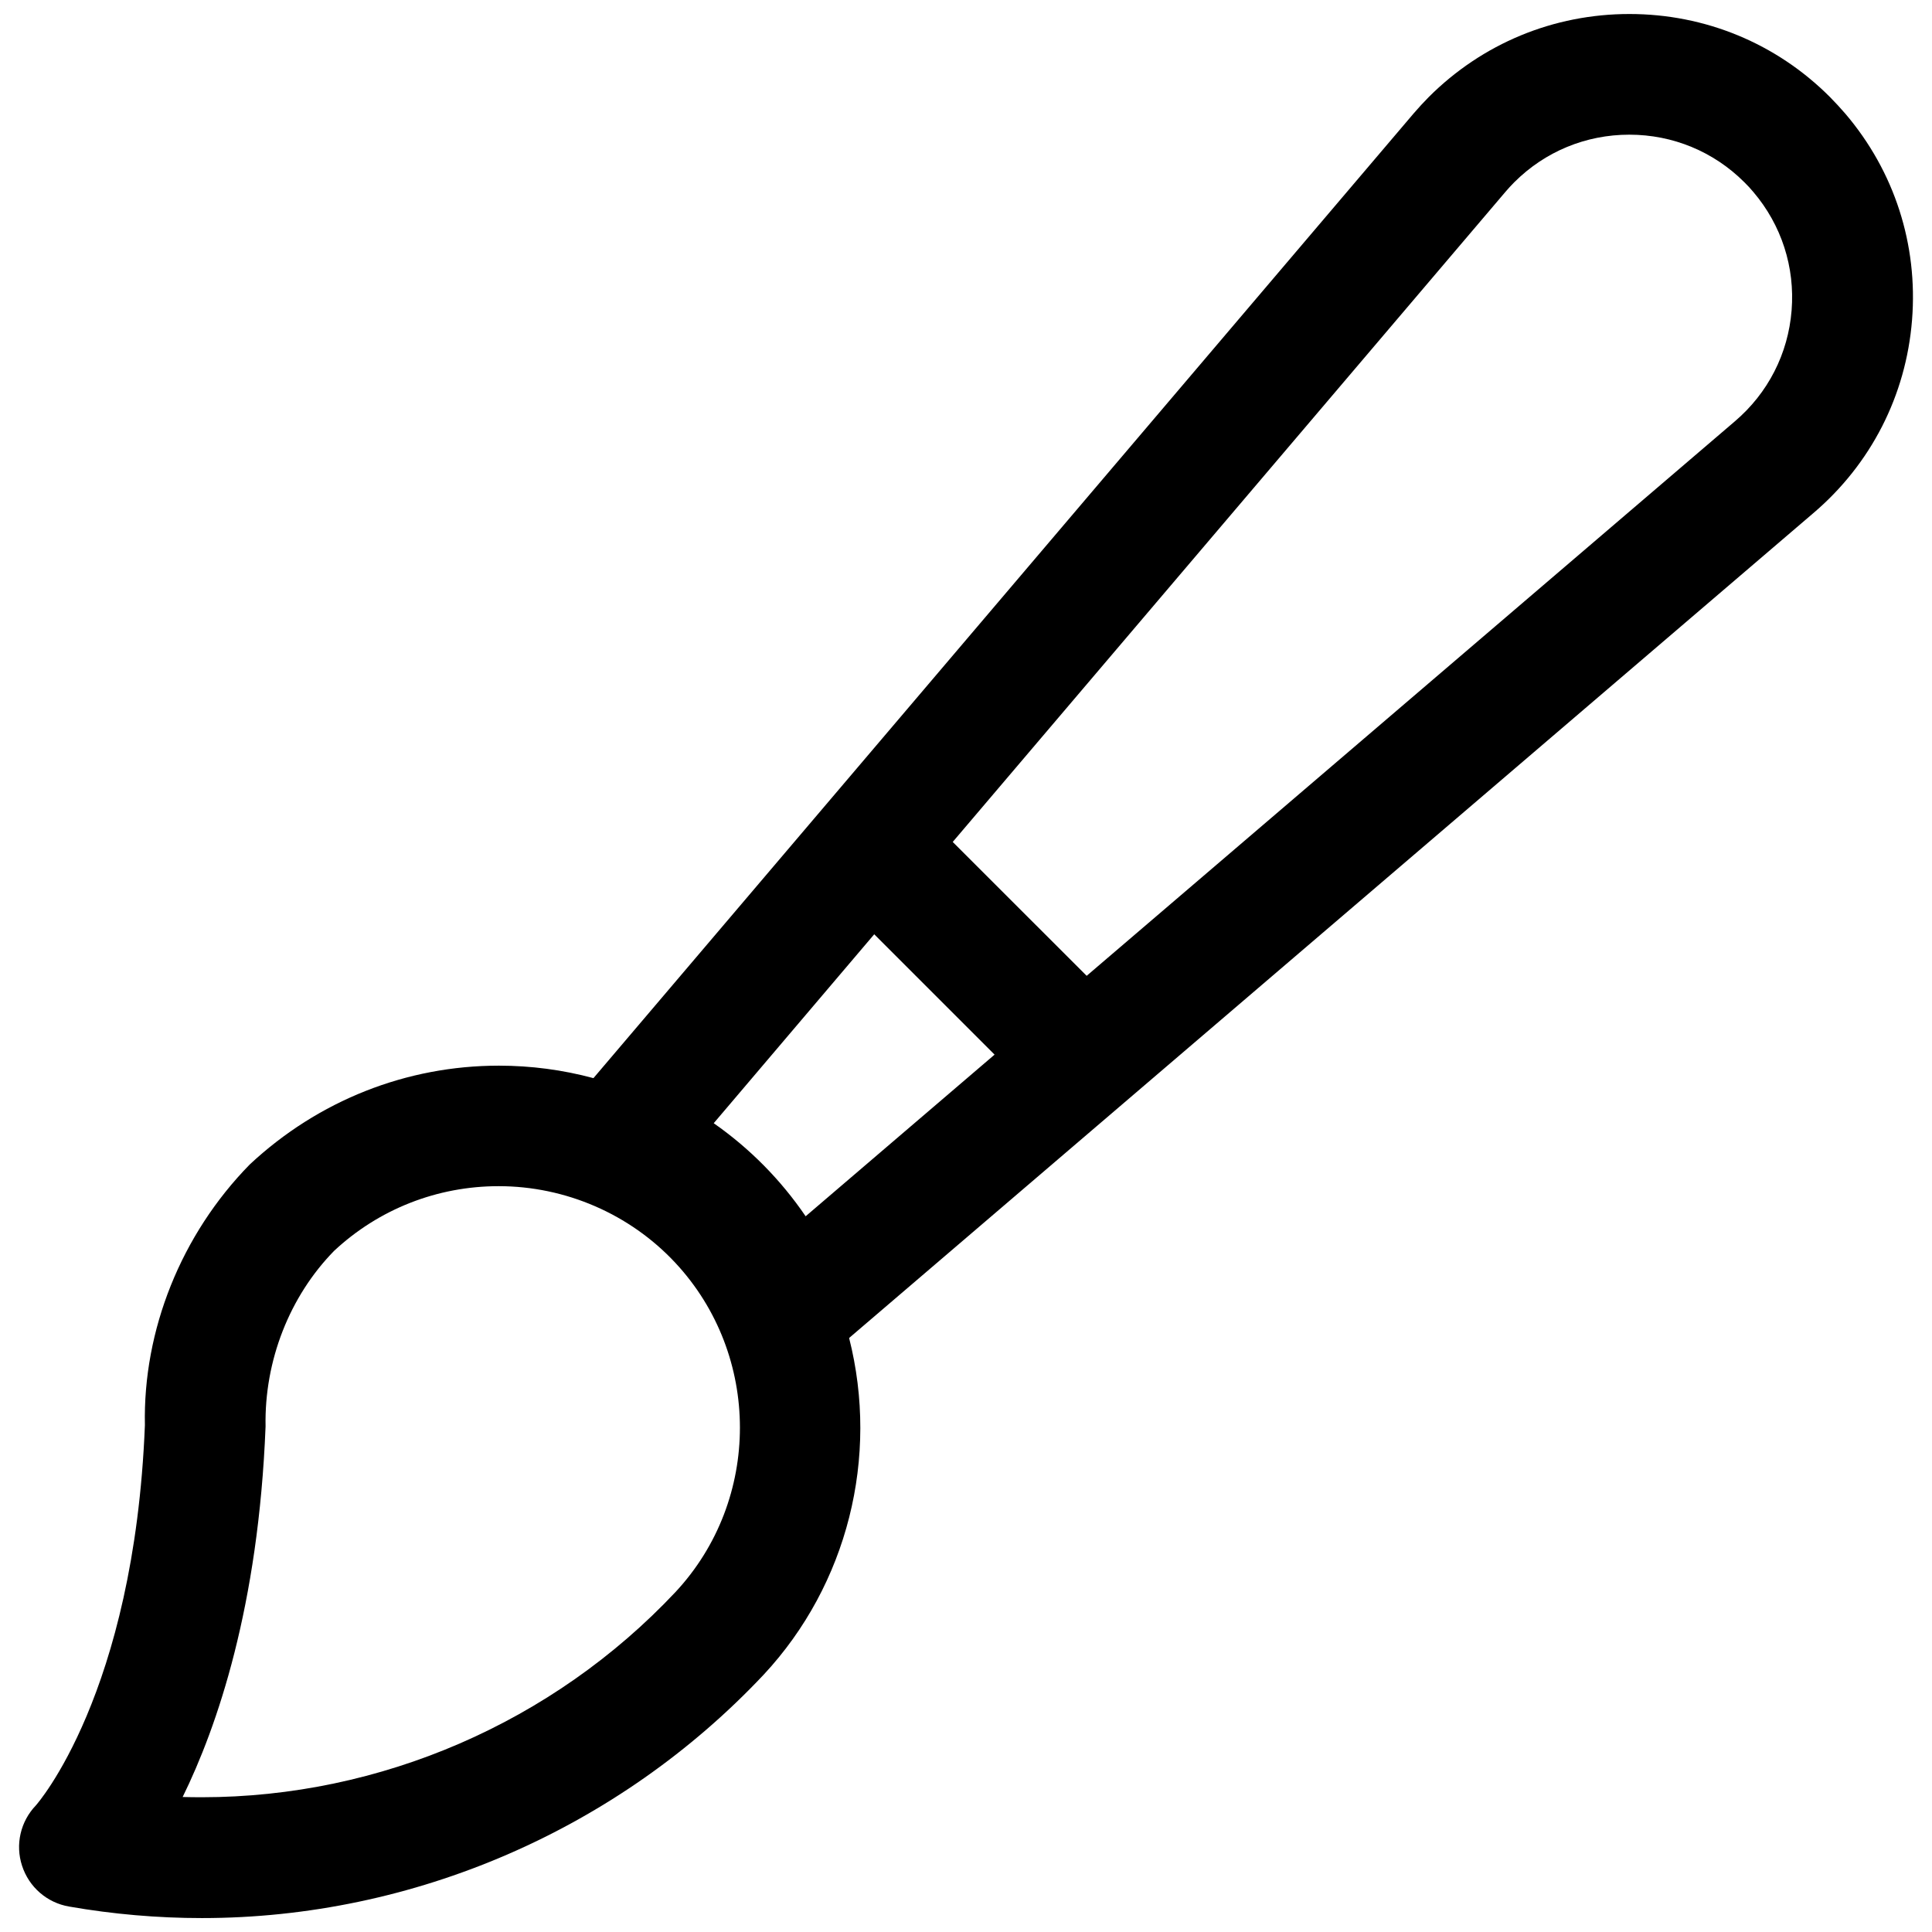
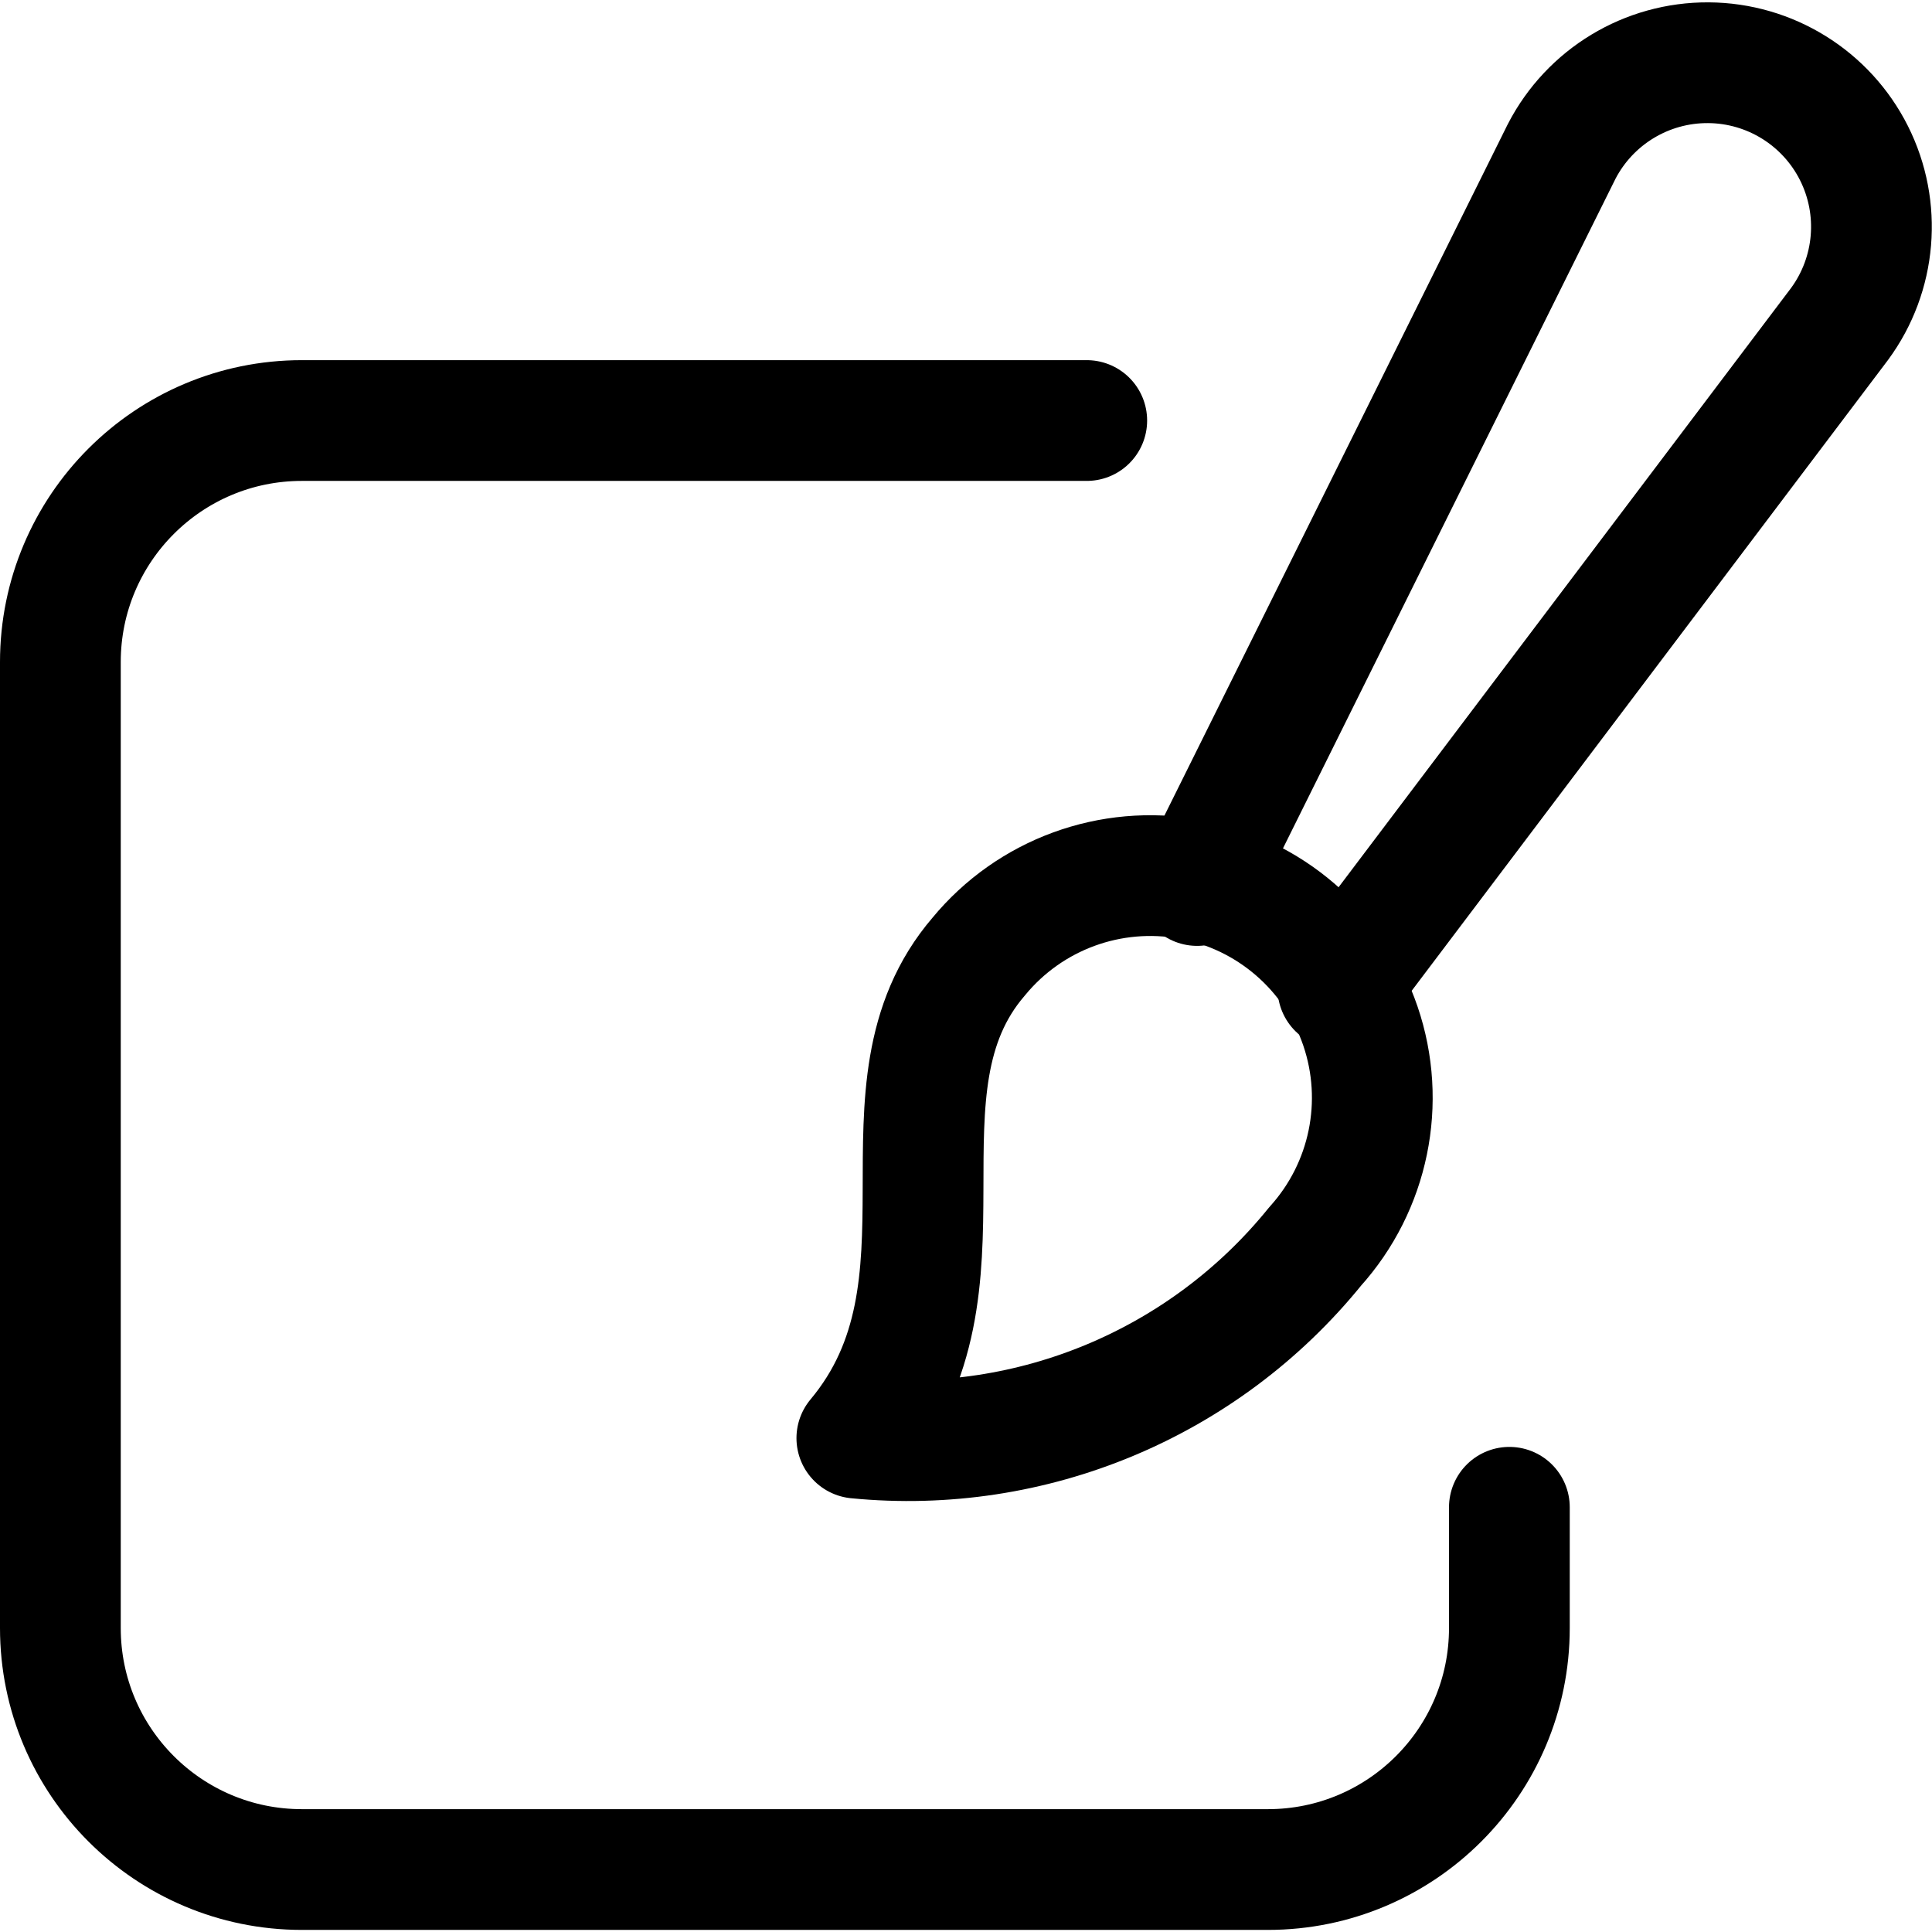
<svg xmlns="http://www.w3.org/2000/svg" viewBox="0 0 24 24">
-   <path d="M2.509 23.827c-.551 0-1.106-.048-1.65-.143-.275-.047-.499-.242-.585-.507-.086-.262-.02-.55.172-.75.008-.009 1.221-1.379 1.354-4.723-.025-1.18.45-2.369 1.303-3.239.853-.796 1.948-1.227 3.094-1.227.398 0 .793.052 1.175.155L17.561 1.409c.061-.071.123-.138.187-.203C18.414.54 19.299.174 20.241.174c.941 0 1.825.365 2.489 1.029.067.068.132.138.194.21.609.715.903 1.625.828 2.563-.075.938-.511 1.79-1.227 2.399L10.548 16.621c.376 1.482-.02 3.064-1.06 4.181-1.808 1.923-4.351 3.025-6.979 3.025zm-.24-1.504c.079.002.159.003.238.003 2.217 0 4.362-.929 5.885-2.55 1.067-1.145 1.066-2.941-.002-4.088-.564-.606-1.365-.953-2.196-.953-.762 0-1.488.285-2.044.804-.552.564-.867 1.363-.851 2.18-.088 2.236-.6 3.728-1.03 4.604zm6.597-8.37c.448.313.834.704 1.142 1.156l2.347-2.008-1.495-1.495-1.994 2.347zm4.633-1.831l8.052-6.888c.412-.351.662-.84.705-1.378.043-.538-.126-1.061-.476-1.472-.035-.042-.072-.082-.111-.12-.381-.381-.889-.591-1.429-.591-.541 0-1.048.21-1.429.591-.037.037-.073.076-.108.117l-6.868 8.078 1.664 1.663z" />
+   <defs>
+     <style>
+       .a{fill:none;stroke:currentColor;stroke-linecap:round;stroke-linejoin:round;stroke-width:1.5px}
+     </style>
+   </defs>
+   <path class="a" d="M10.644 17.865c1.589-1.9.1-4.338 1.513-5.981a2.759 2.759 0 1 1 4.18 3.6 6.506 6.506 0 0 1-5.693 2.381Z" />
+   <path class="a" d="m16.62 12.277 6.232-8.253A2.038 2.038 0 1 0 19.4 1.88L14.871 11" />
+   <path class="a" d="M13.5 5.224H3.75a3 3 0 0 0-3 3v12a3 3 0 0 0 3 3h12a3 3 0 0 0 3-3v-1.5" />
</svg>
